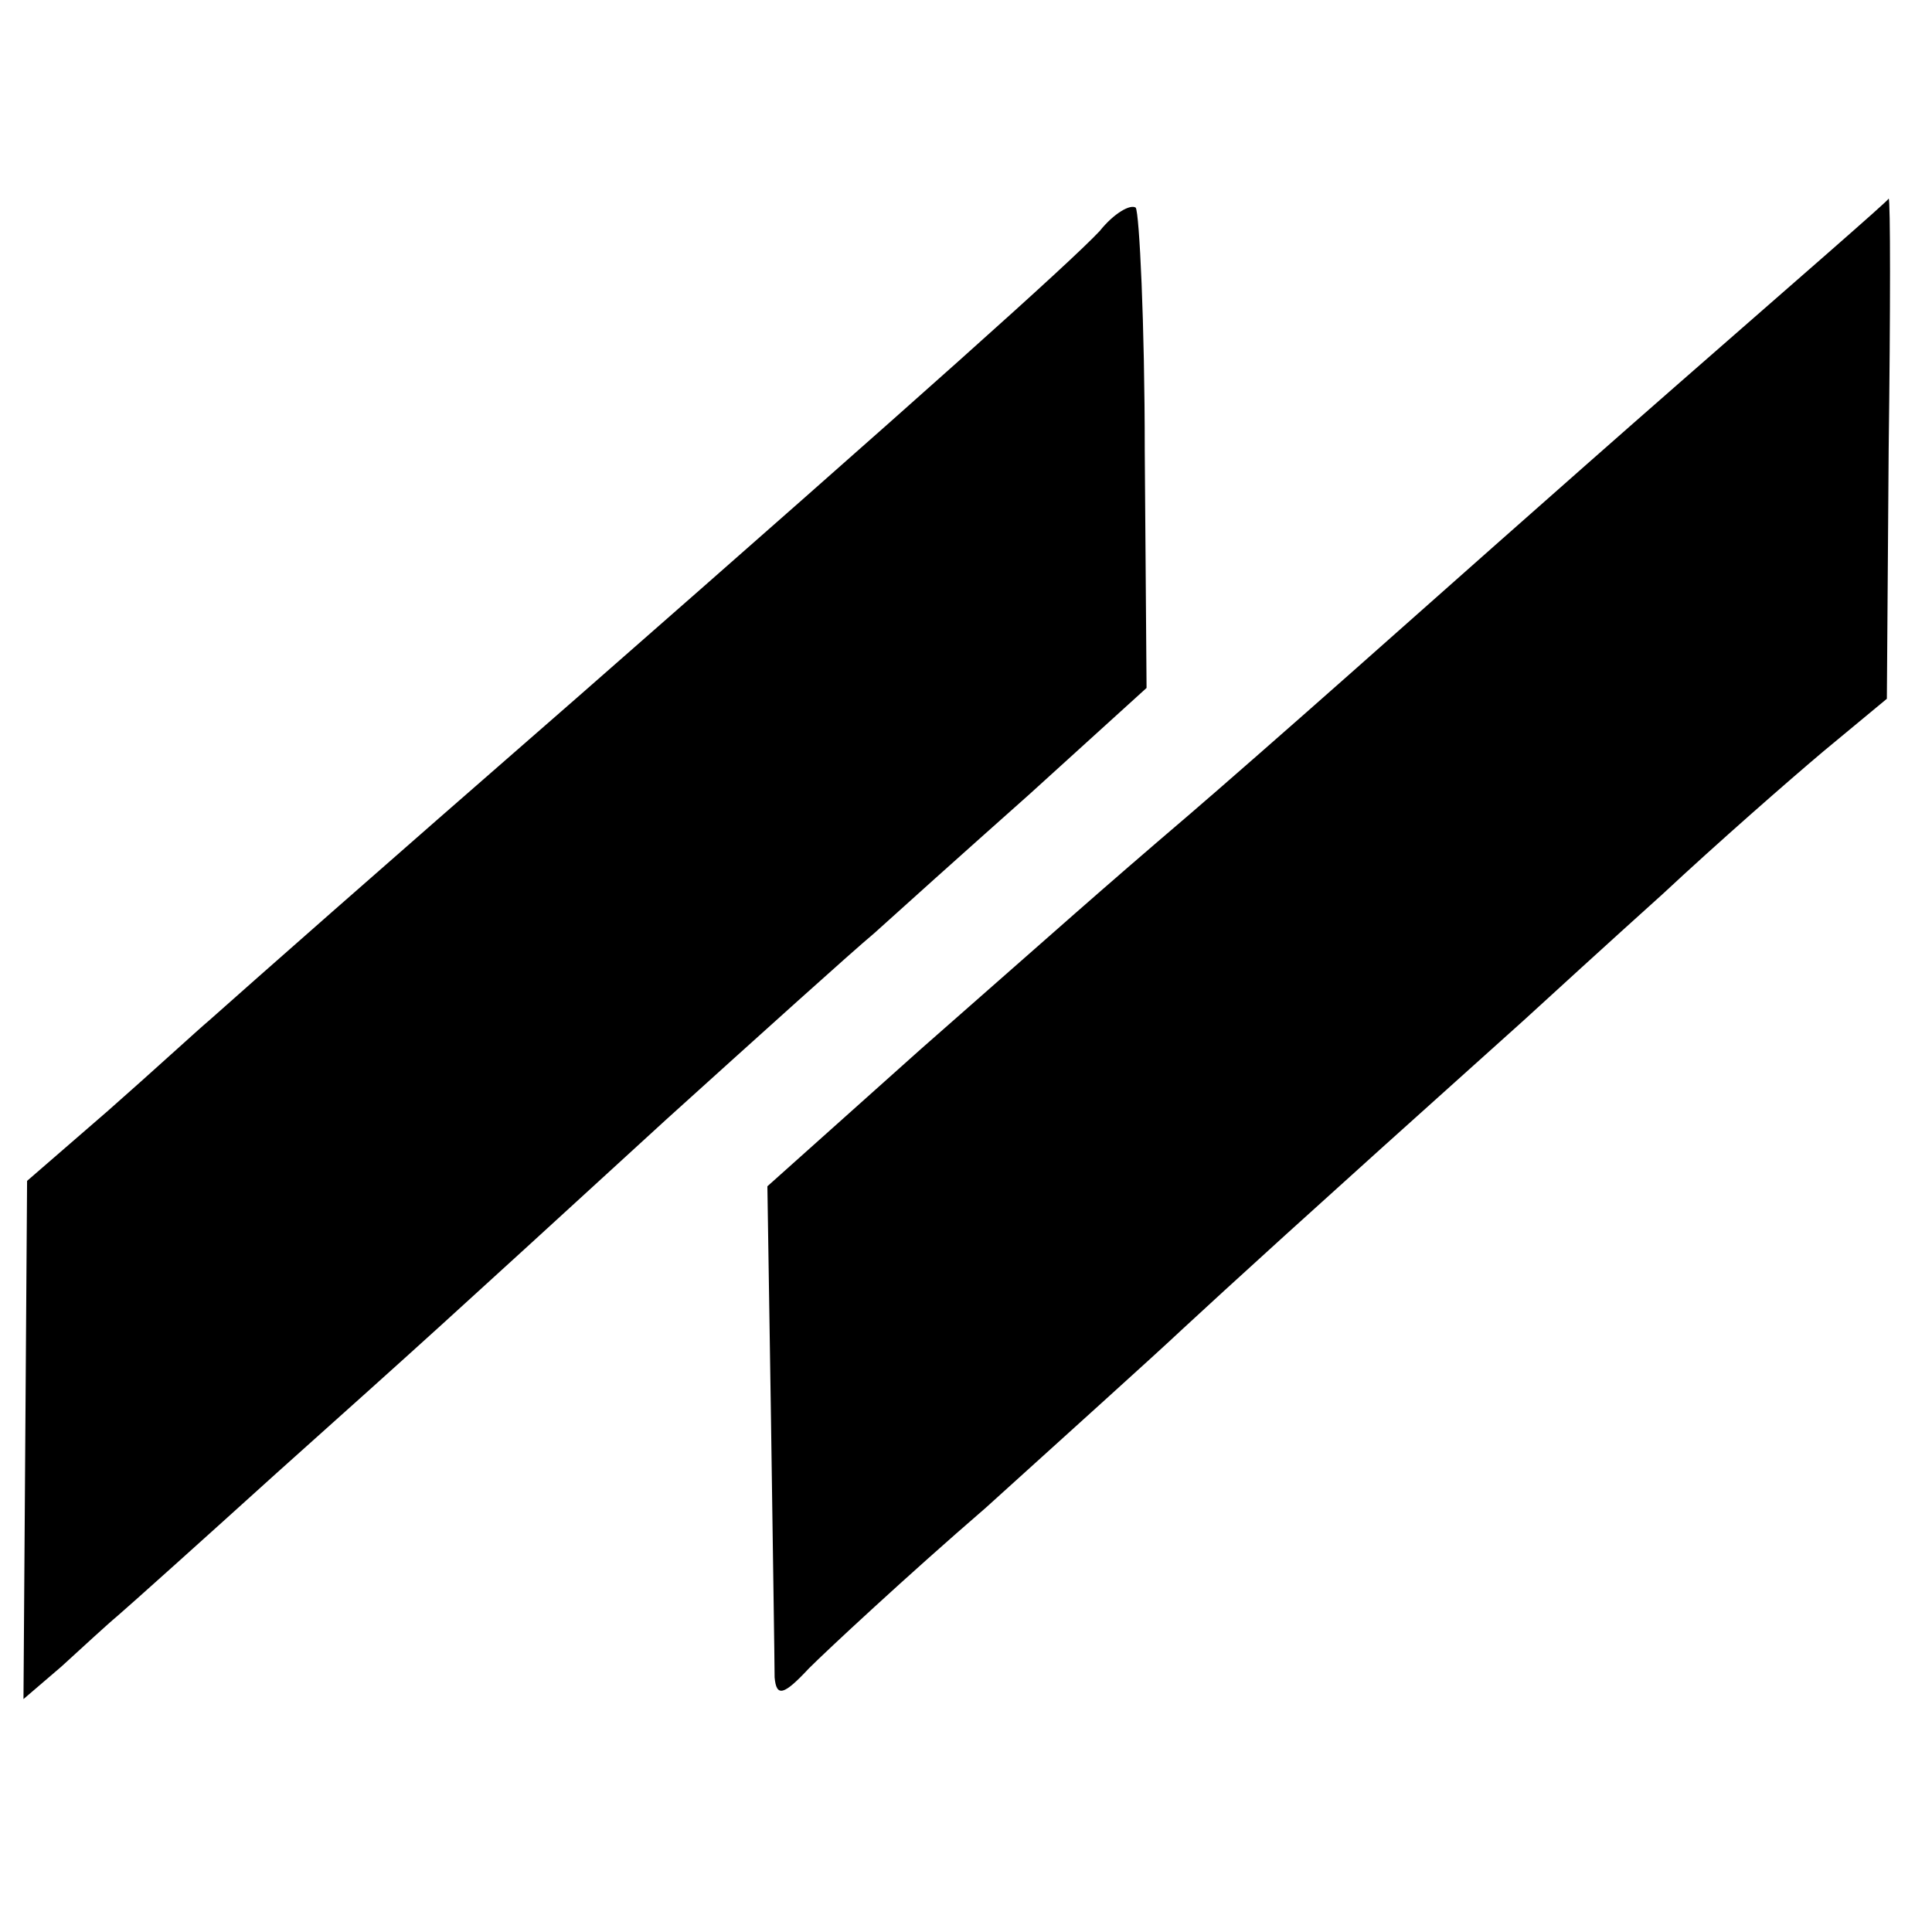
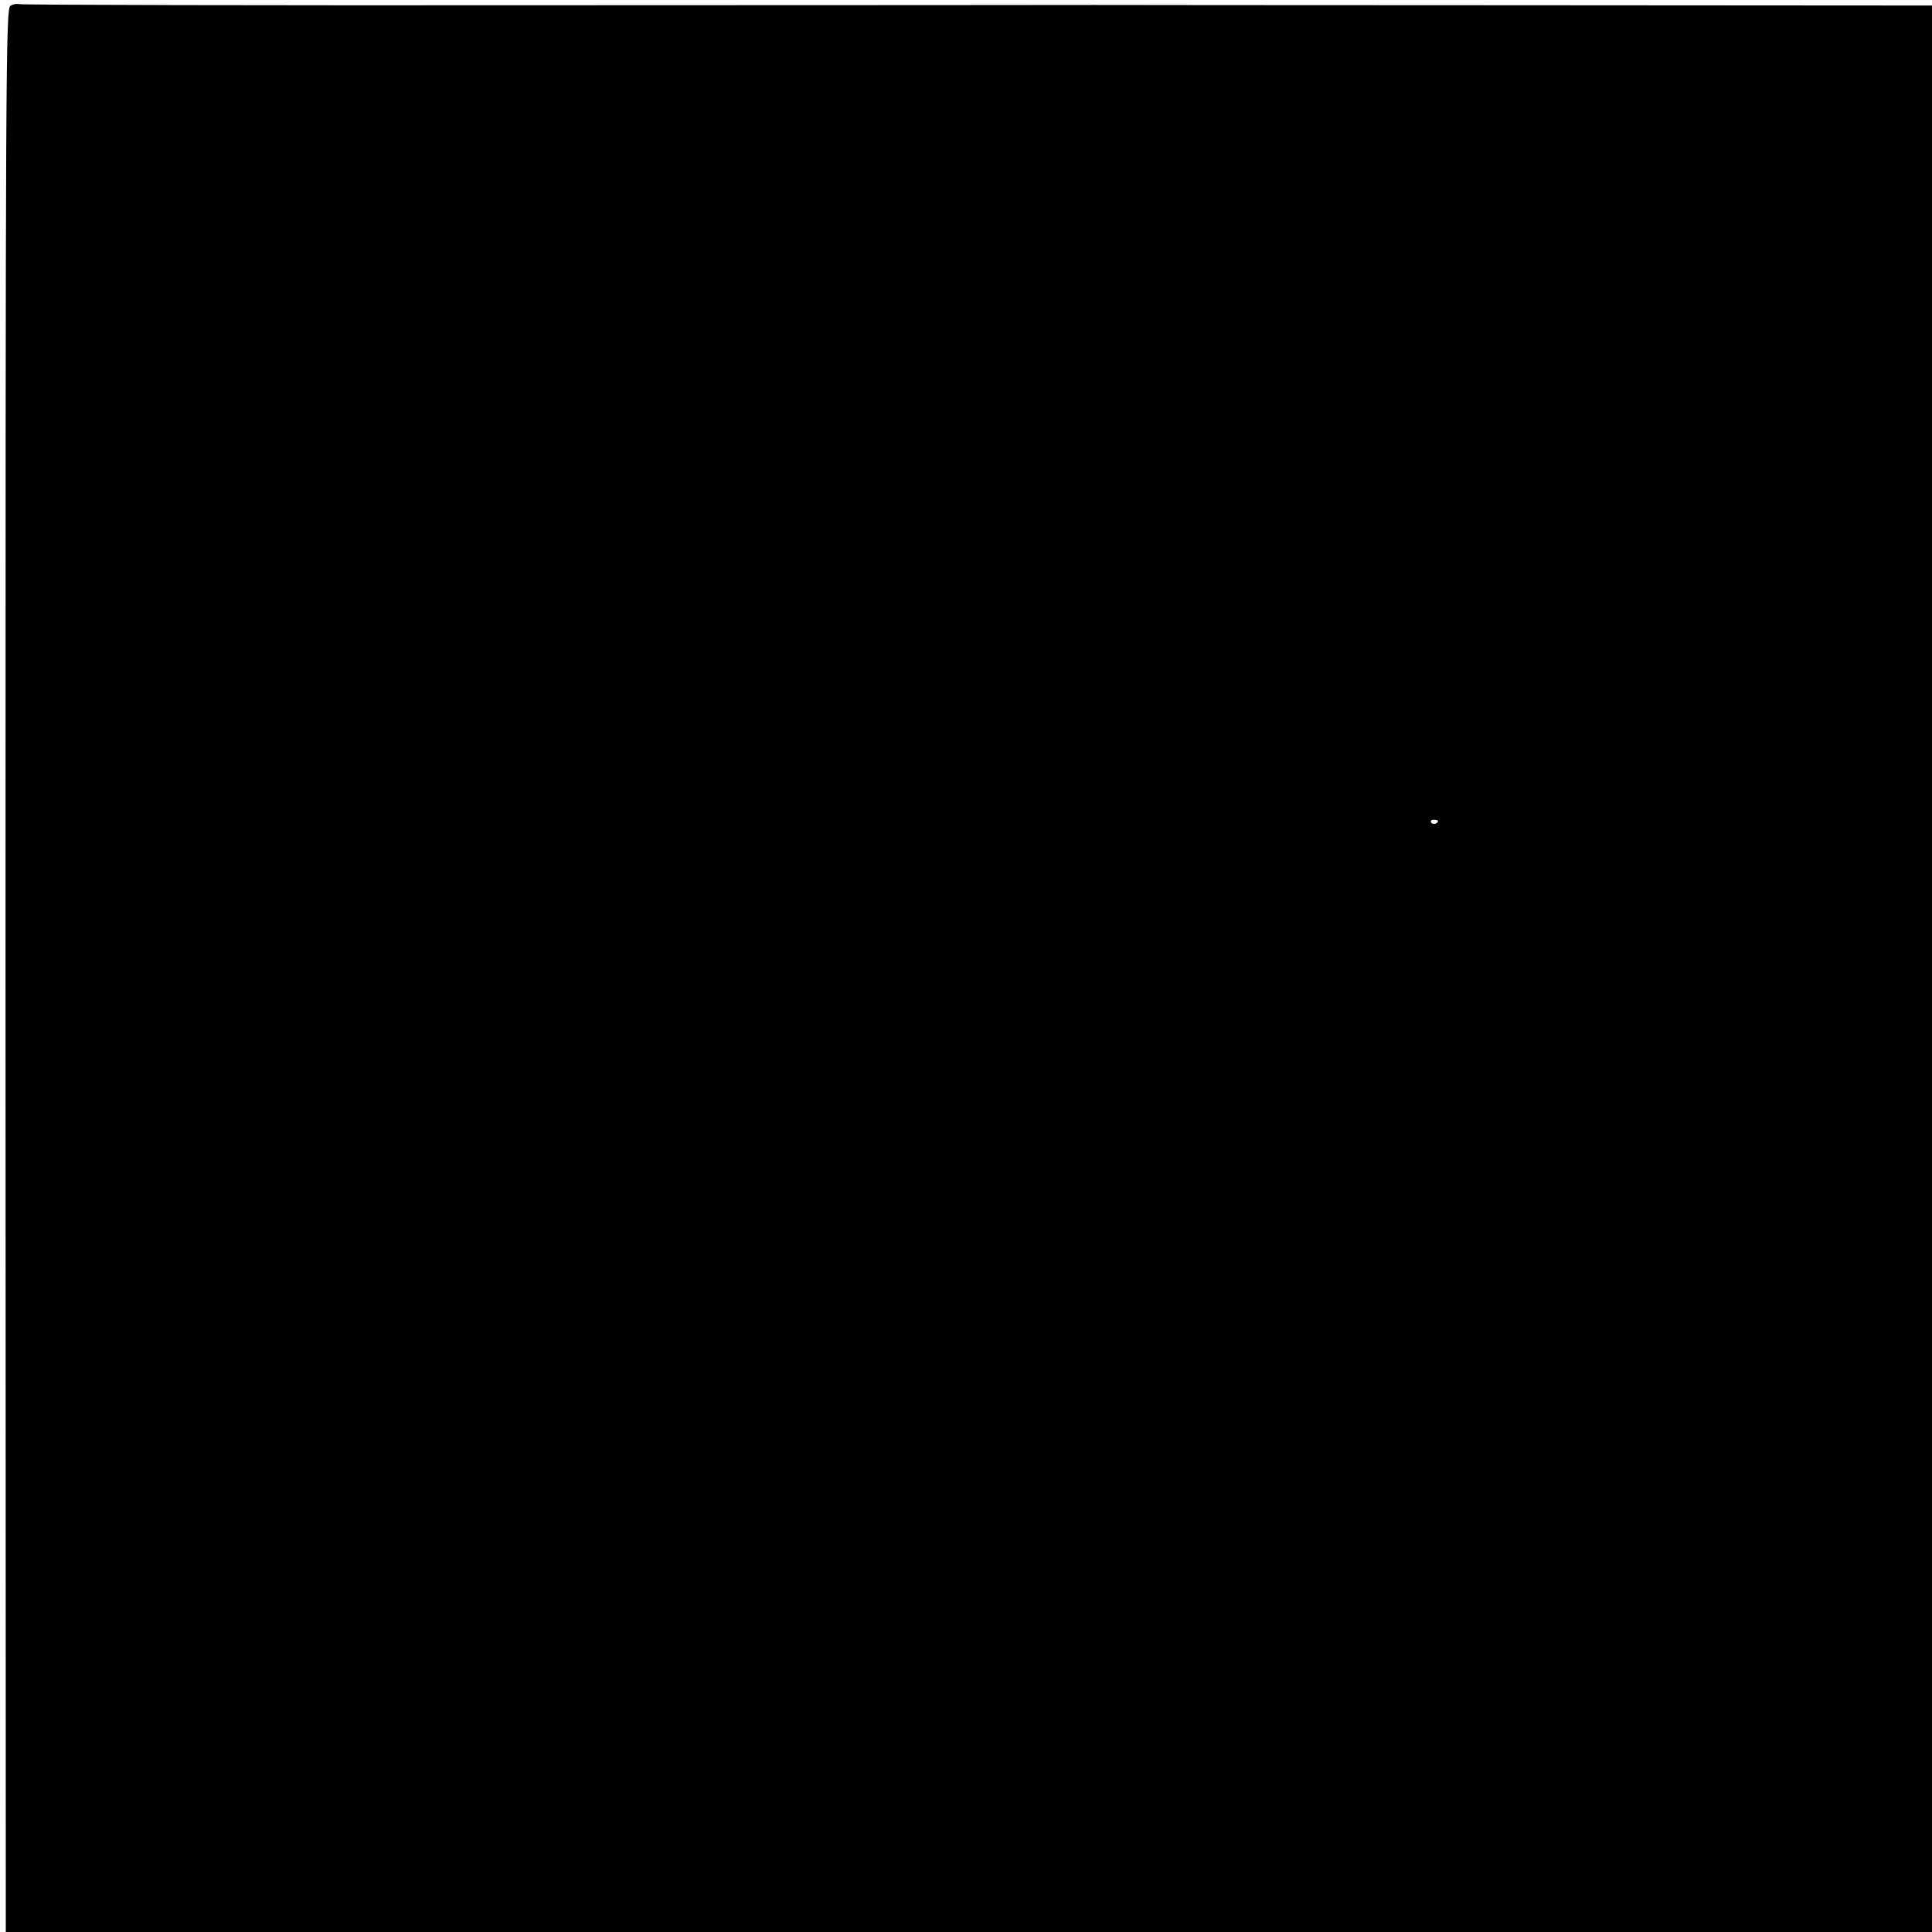
- <svg xmlns="http://www.w3.org/2000/svg" version="1.0" width="107pt" height="107pt" viewBox="0 0 107 107" preserveAspectRatio="xMidYMid meet">
-   <g transform="translate(0,107) scale(0.1,-0.1)" fill="#000000" stroke="none">
-     <path d="M609 942 c-17 -18 -95 -88 -289 -258 -117 -102 -177 -155 -204 -179 -6 -5 -31 -28 -56 -50 l-45 -39 -1 -144 -1 -143 21 18 c11 10 25 23 31 28 7 6 46 41 88 79 86 77 86 77 216 196 52 47 103 93 115 103 11 10 50 45 86 77 l65 59 -1 131 c0 71 -3 132 -5 135 -3 2 -12 -3 -20 -13z" />
-     <path d="M929 857 c-64 -56 -145 -128 -180 -159 -35 -31 -75 -66 -89 -78 -55 -47 -68 -59 -150 -131 l-85 -76 2 -129 c1 -71 2 -135 2 -143 1 -11 5 -10 19 5 10 10 54 51 98 89 43 39 92 83 109 99 26 24 63 58 189 171 12 11 47 43 77 70 30 28 70 63 89 79 l35 29 1 138 c1 77 1 139 0 139 0 -1 -53 -47 -117 -103z" />
+ <svg xmlns="http://www.w3.org/2000/svg" version="1.0" width="700pt" height="700pt" viewBox="0 0 700 700" preserveAspectRatio="xMidYMid meet">
+   <g transform="translate(0,700) scale(0.1,-0.1)" fill="#000000" stroke="none">
+     <path d="M38 6979 c-17 -9 -18 -195 -18 -3494 l1 -3485 3489 0 3490 0 0 3490 0 3490 -1512 1 c-832 0 -1517 1 -1523 1 -5 0 -881 -1 -1946 -1 -1065 -1 -1943 1 -1950 4 -8 2 -22 0 -31 -6z m5172 -2953 c0 -11 -19 -15 -25 -6 -3 5 1 10 9 10 9 0 16 -2 16 -4z" />
  </g>
</svg>
